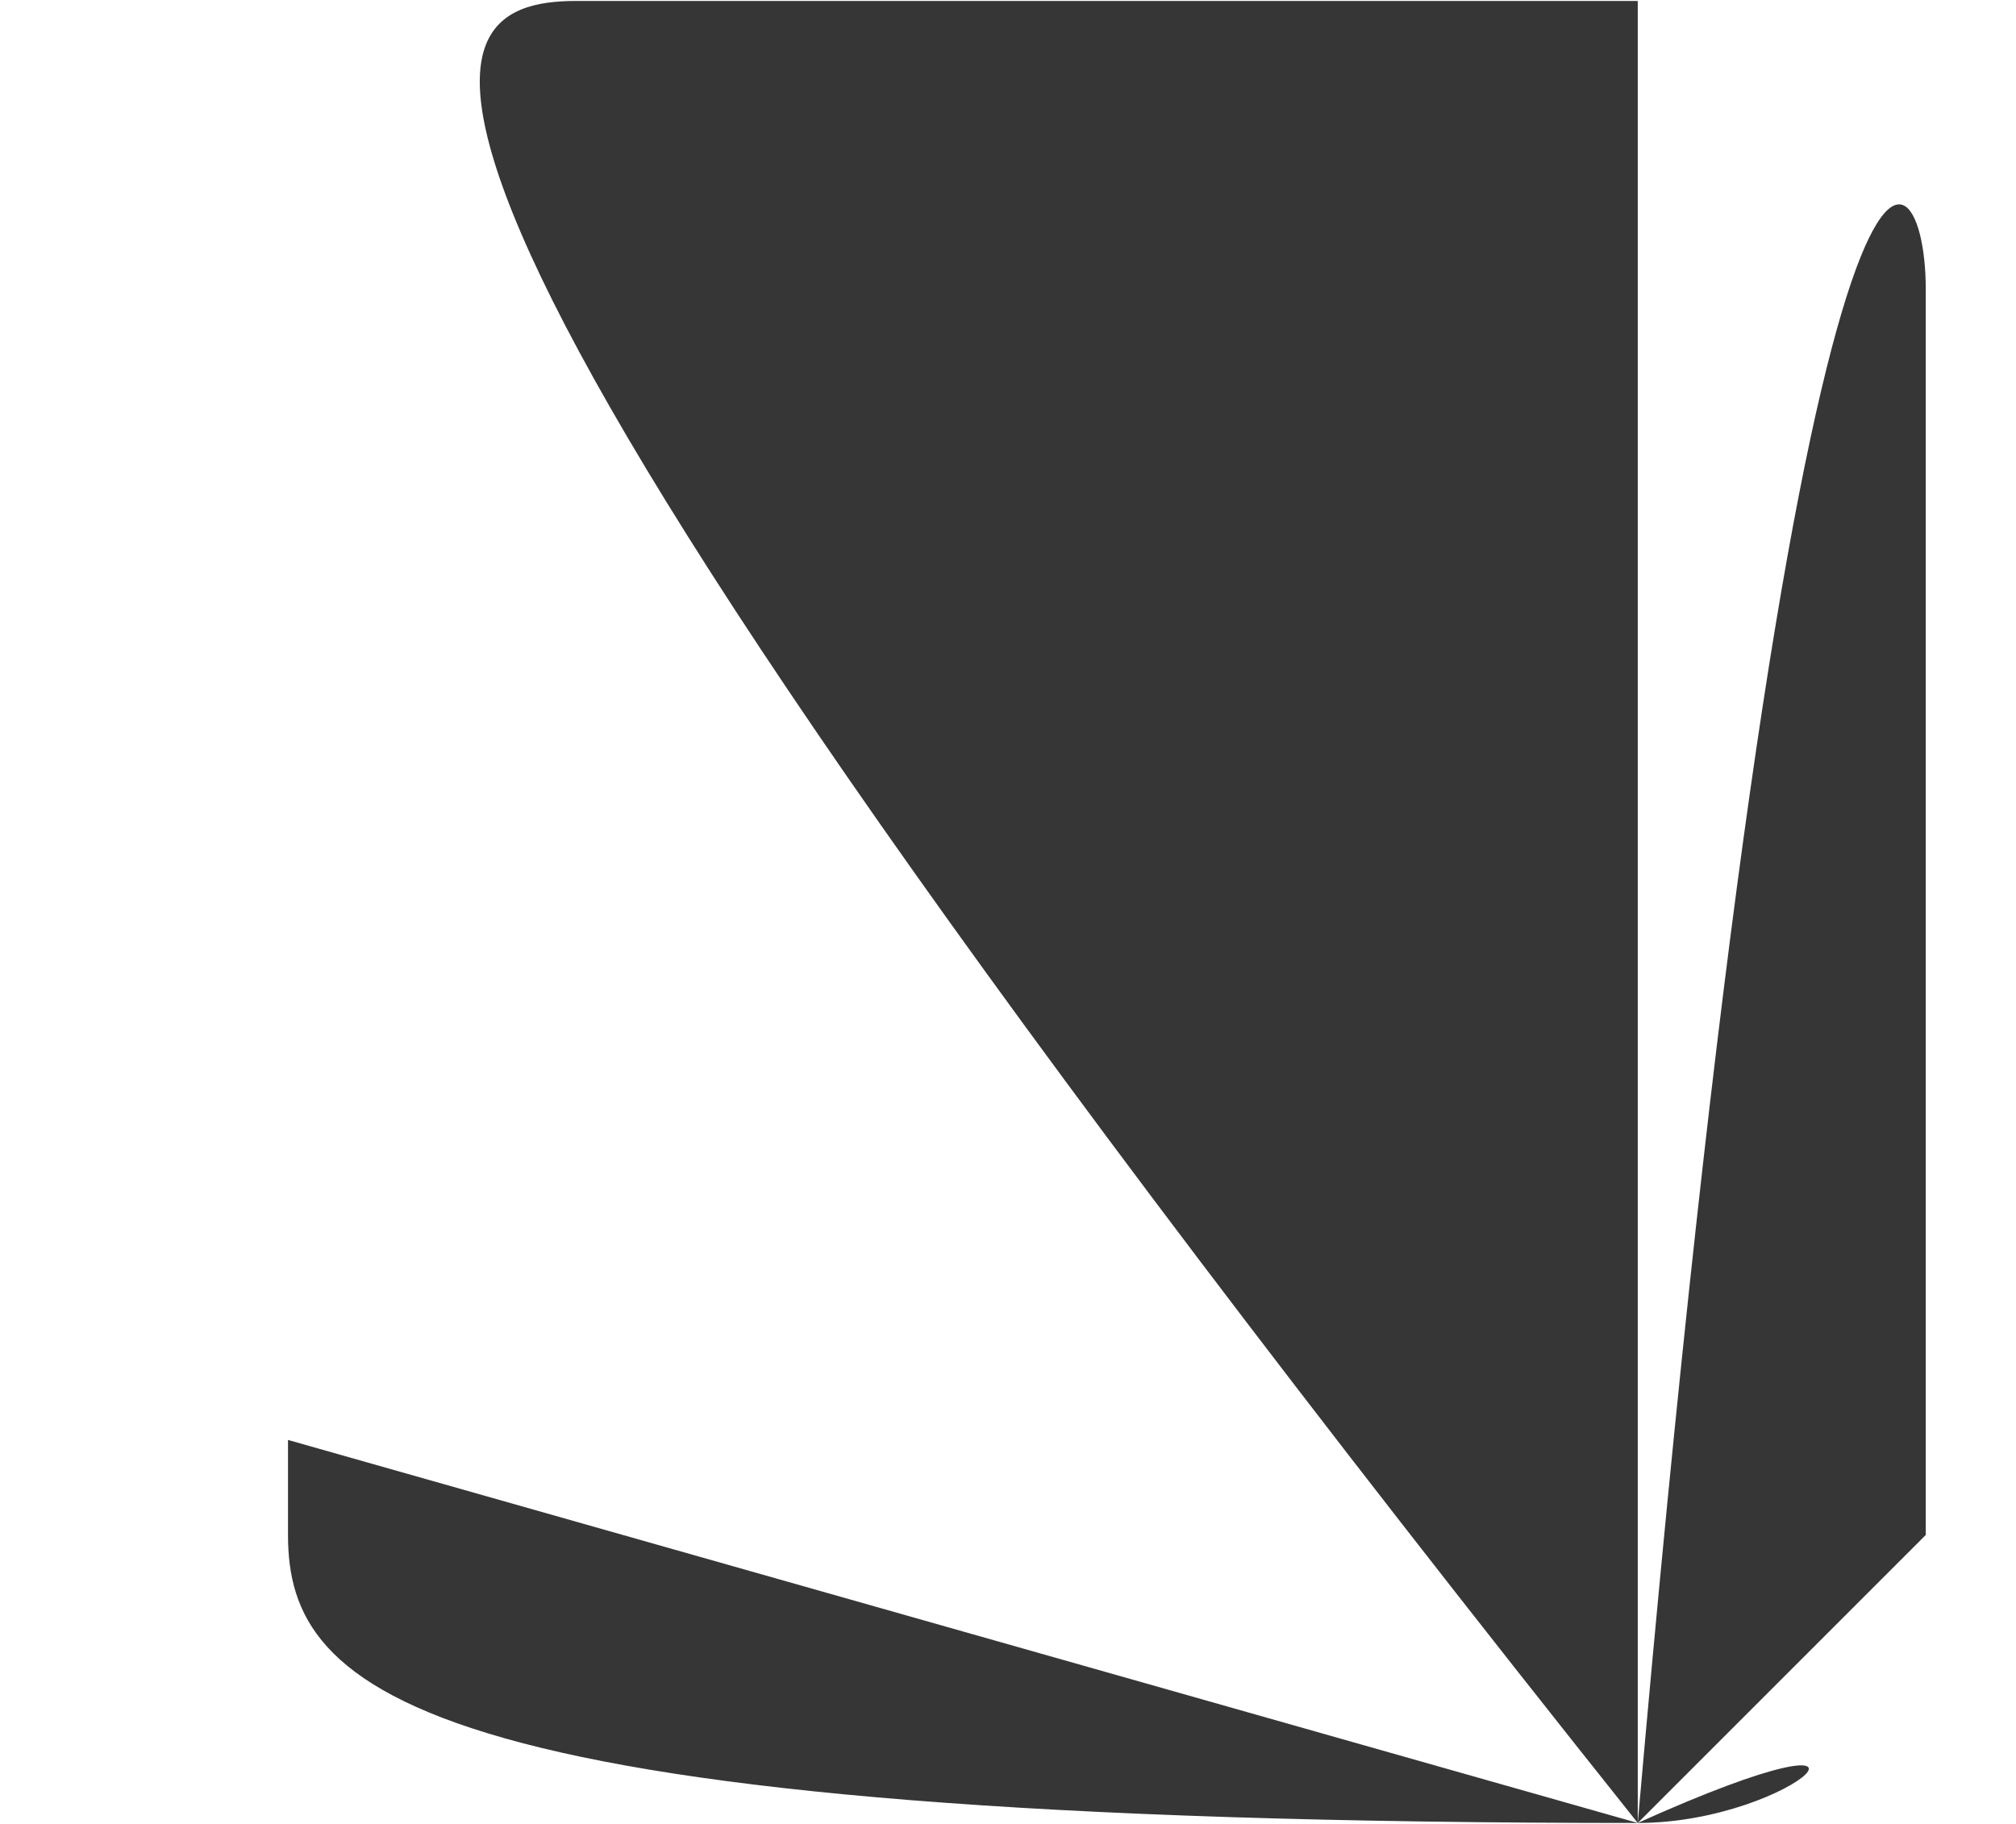
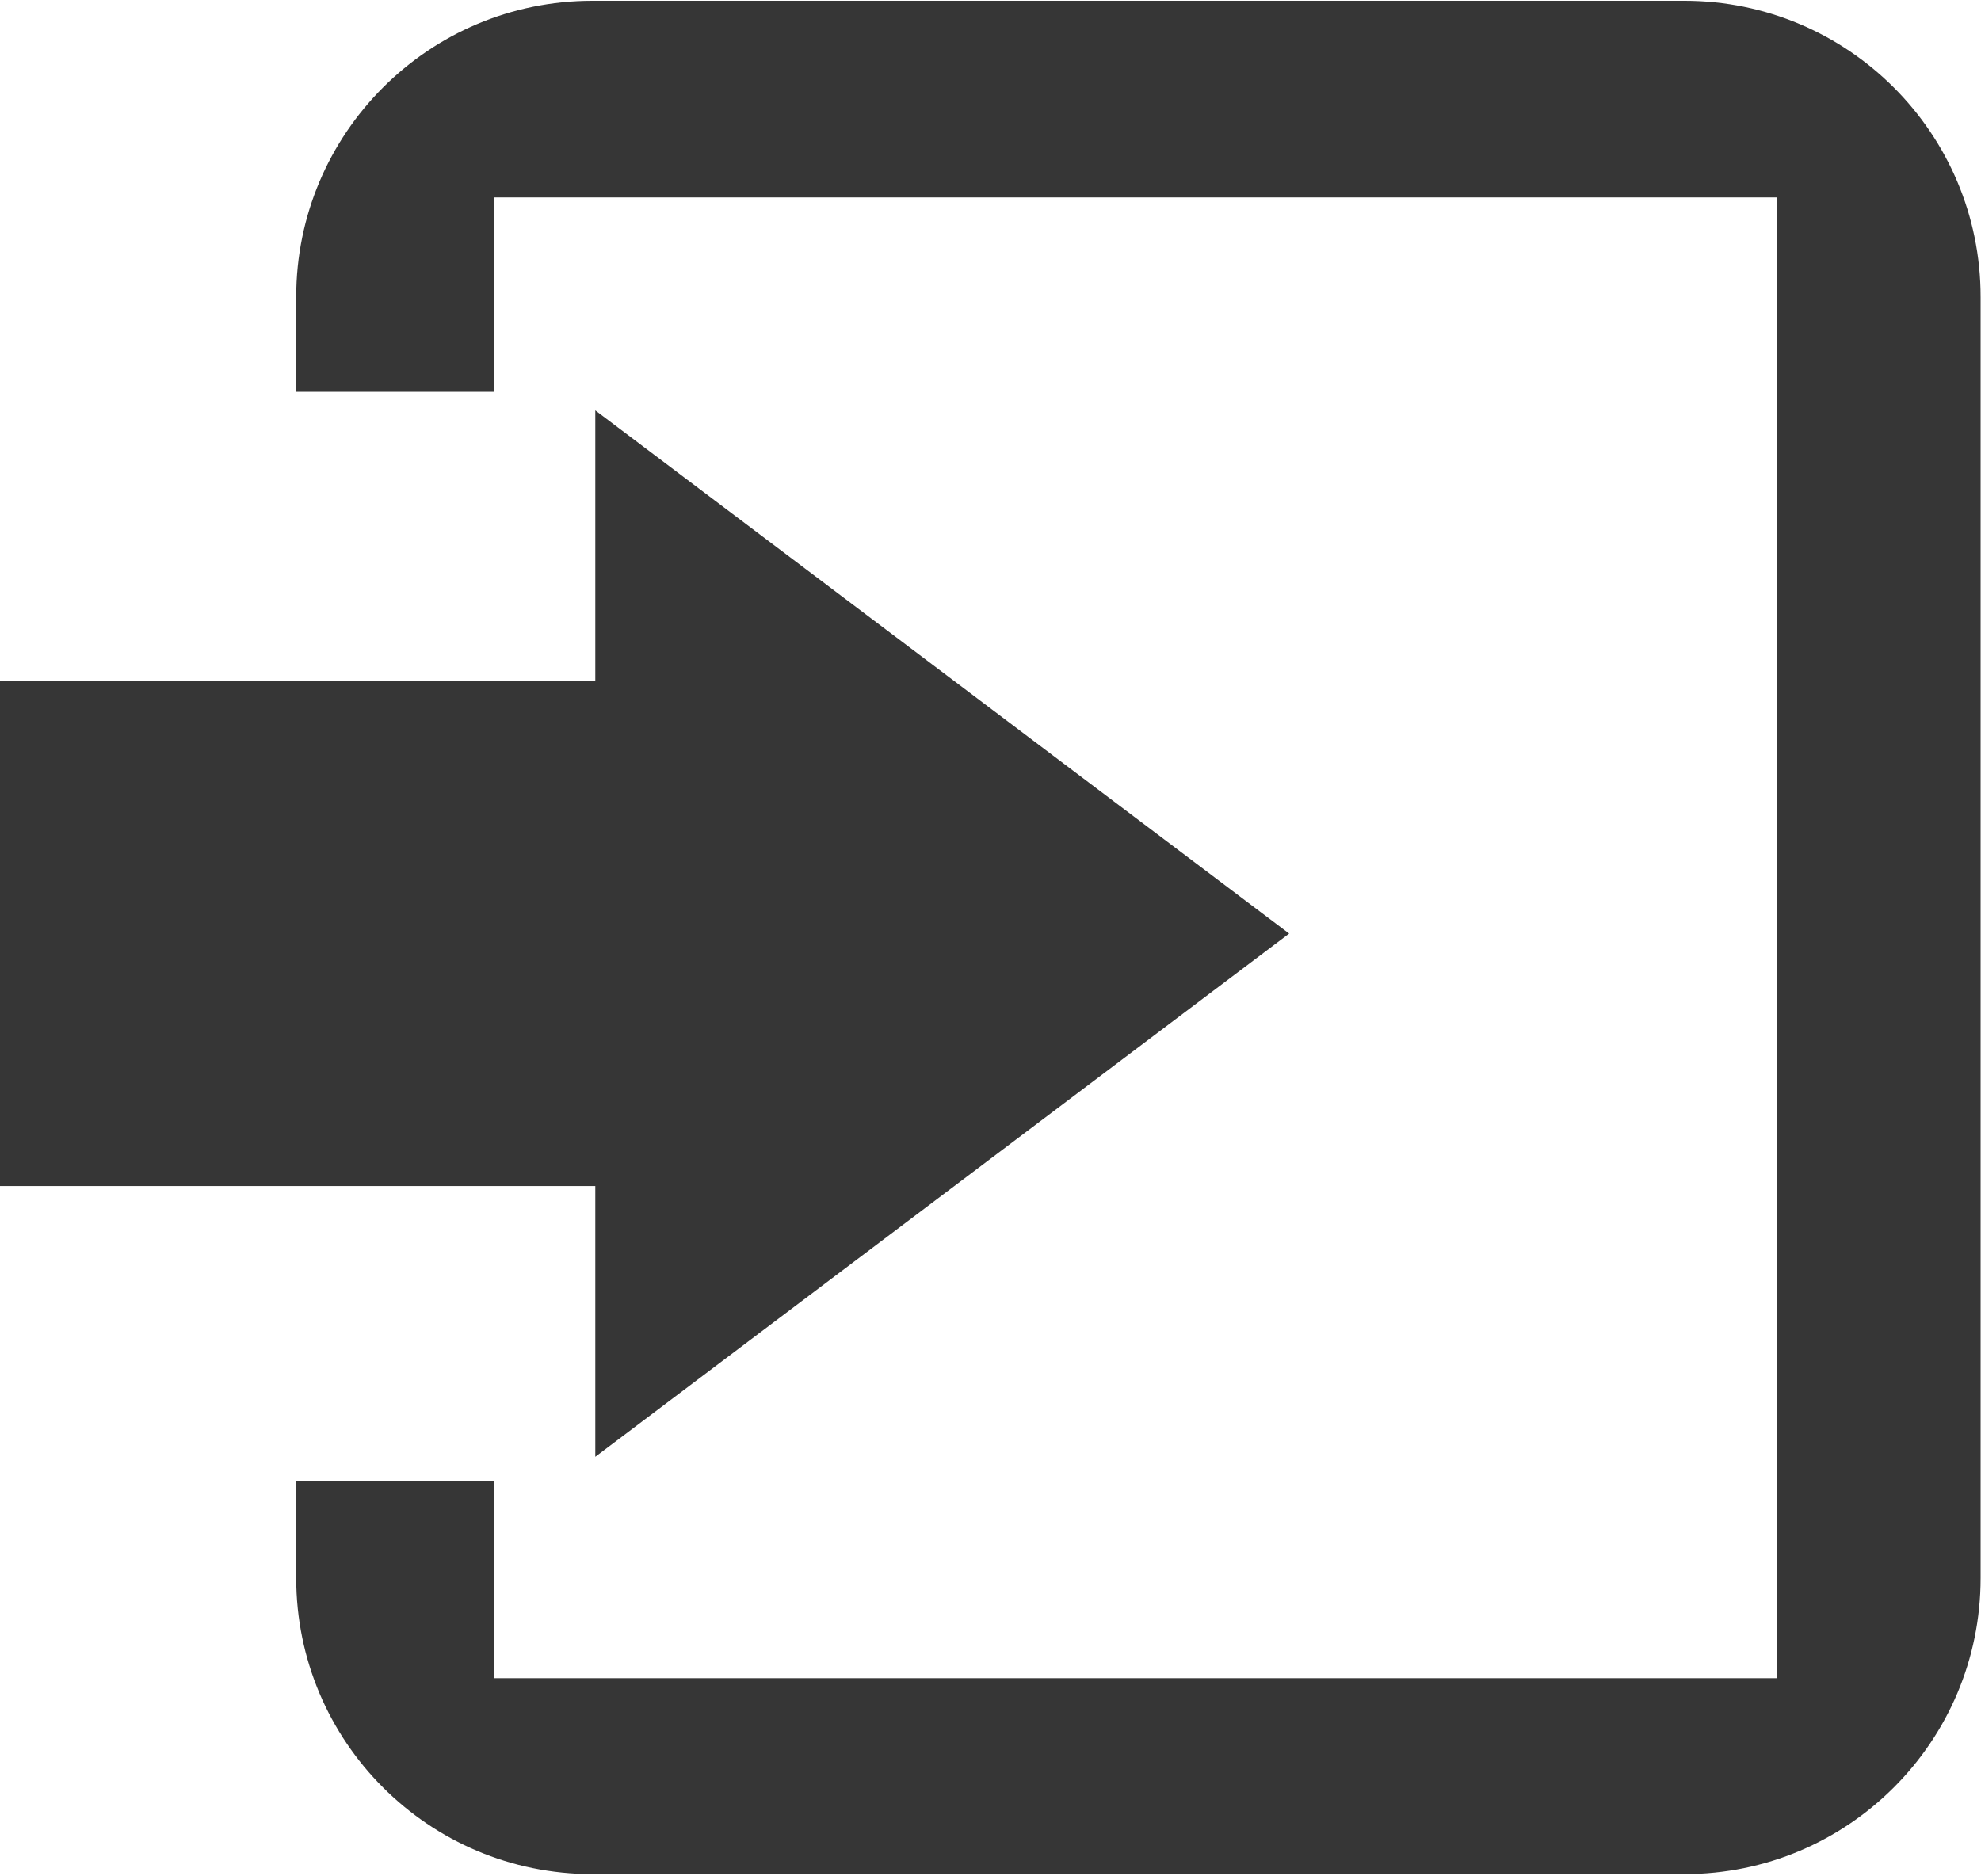
- <svg xmlns="http://www.w3.org/2000/svg" height="19" width="21" viewBox="0 0 21 19">
-   <path fill-opacity="0.99" fill="#353535" fill-rule="evenodd" d="M 17.06 18.99 L 6 18.99 Z C 4.34 18.99 3 17.64 3 15.99 L 3 15 Z L 5 15 Z L 5 17 Z L 18 17 Z L 18 2 Z L 5 2 Z L 5 3.97 Z L 3 3.97 Z L 3 3.01 Z C 3 1.35 4.34 0.01 6 0.01 L 17.06 0.01 Z C 18.72 0.01 20.06 1.35 20.06 3.01 L 20.06 15.99 Z C 20.06 17.64 18.72 18.99 17.06 18.99 Z M 6.02 4.16 L 13.05 9.46 Z L 6.02 14.76 Z L 6.02 12.01 Z L 0 12.01 Z L 0 6.9 Z L 6.02 6.9 Z L 6.02 4.16 Z Z" />
+ <svg xmlns="http://www.w3.org/2000/svg" width="20.063" height="19" viewBox="0 0 20.063 19">
+   <defs>
+     <style>
+       .cls-1 {
+         fill: #353535;
+         fill-opacity: 0.99;
+         fill-rule: evenodd;
+       }
+     </style>
+   </defs>
+   <path id="Вход_copy" data-name="Вход copy" class="cls-1" d="M686,721.968v-0.96a3,3,0,0,1,3-3h11.059a3,3,0,0,1,3,3v12.977a3,3,0,0,1-3,3H689a3,3,0,0,1-3-3V733h2v2h13V720H688v1.969h-2Zm-3,8.046h6.029v2.743l7.027-5.3-7.027-5.3V724.9H683v5.113Z" transform="translate(-683 -718)" />
</svg>
